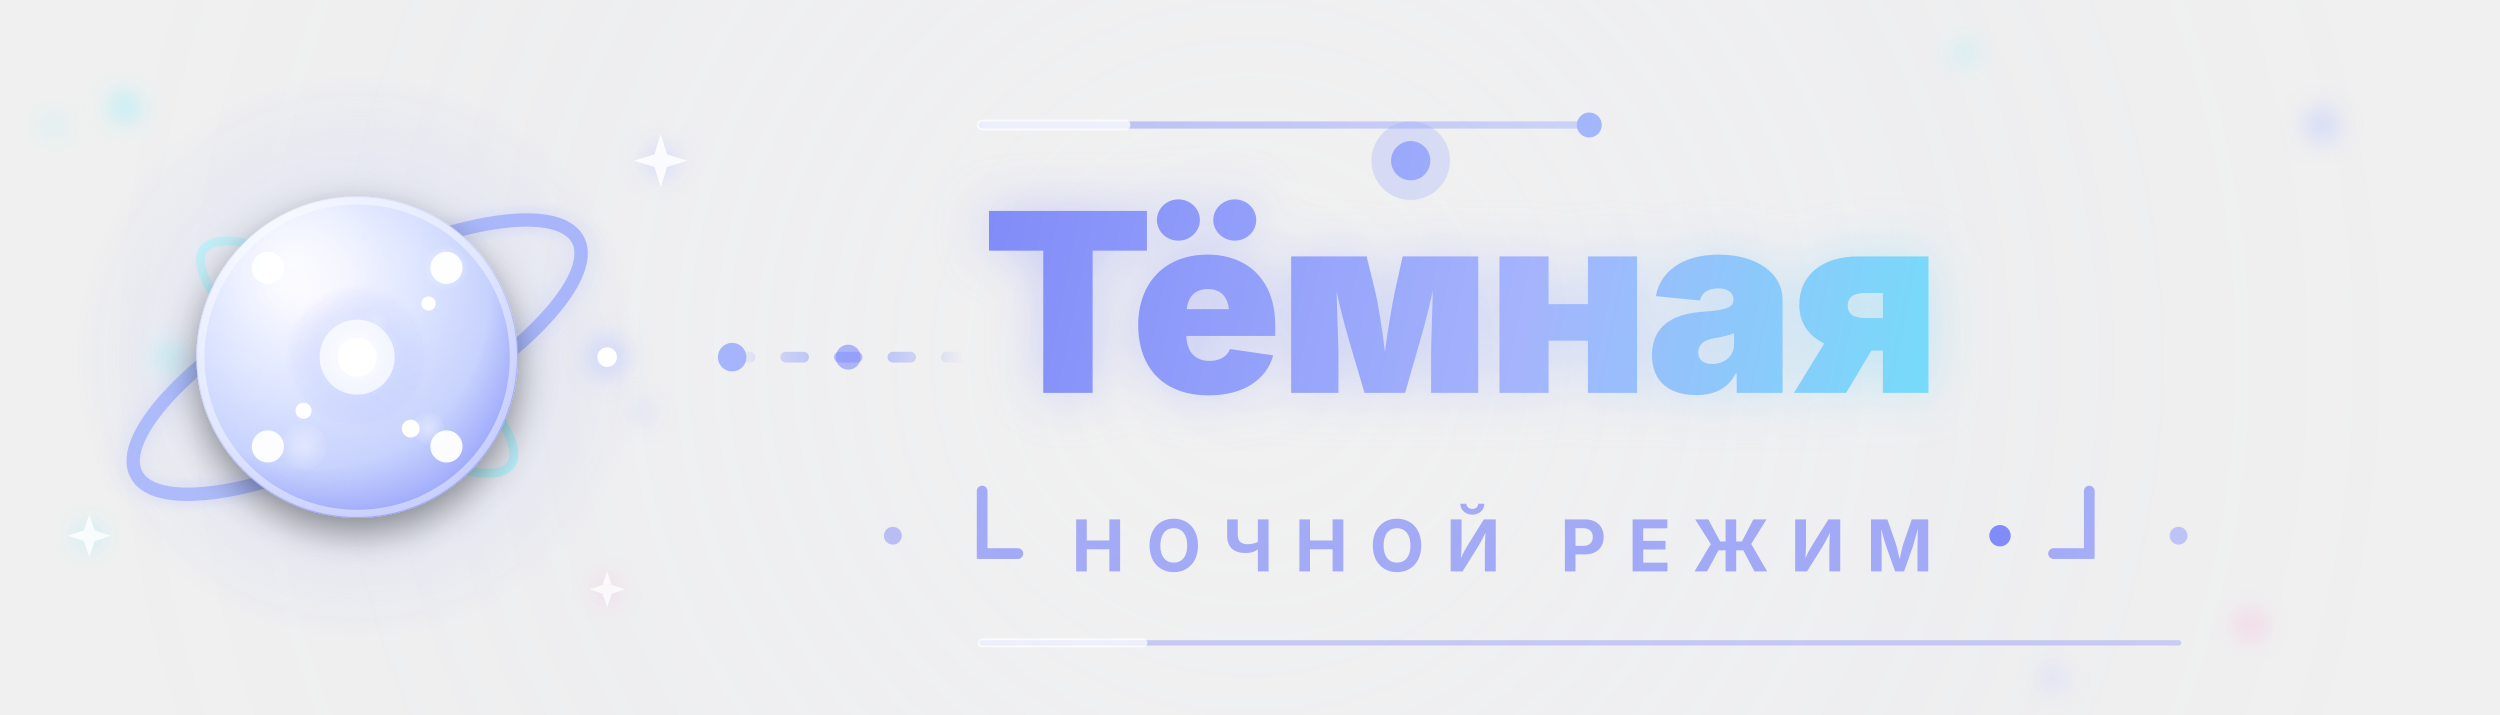
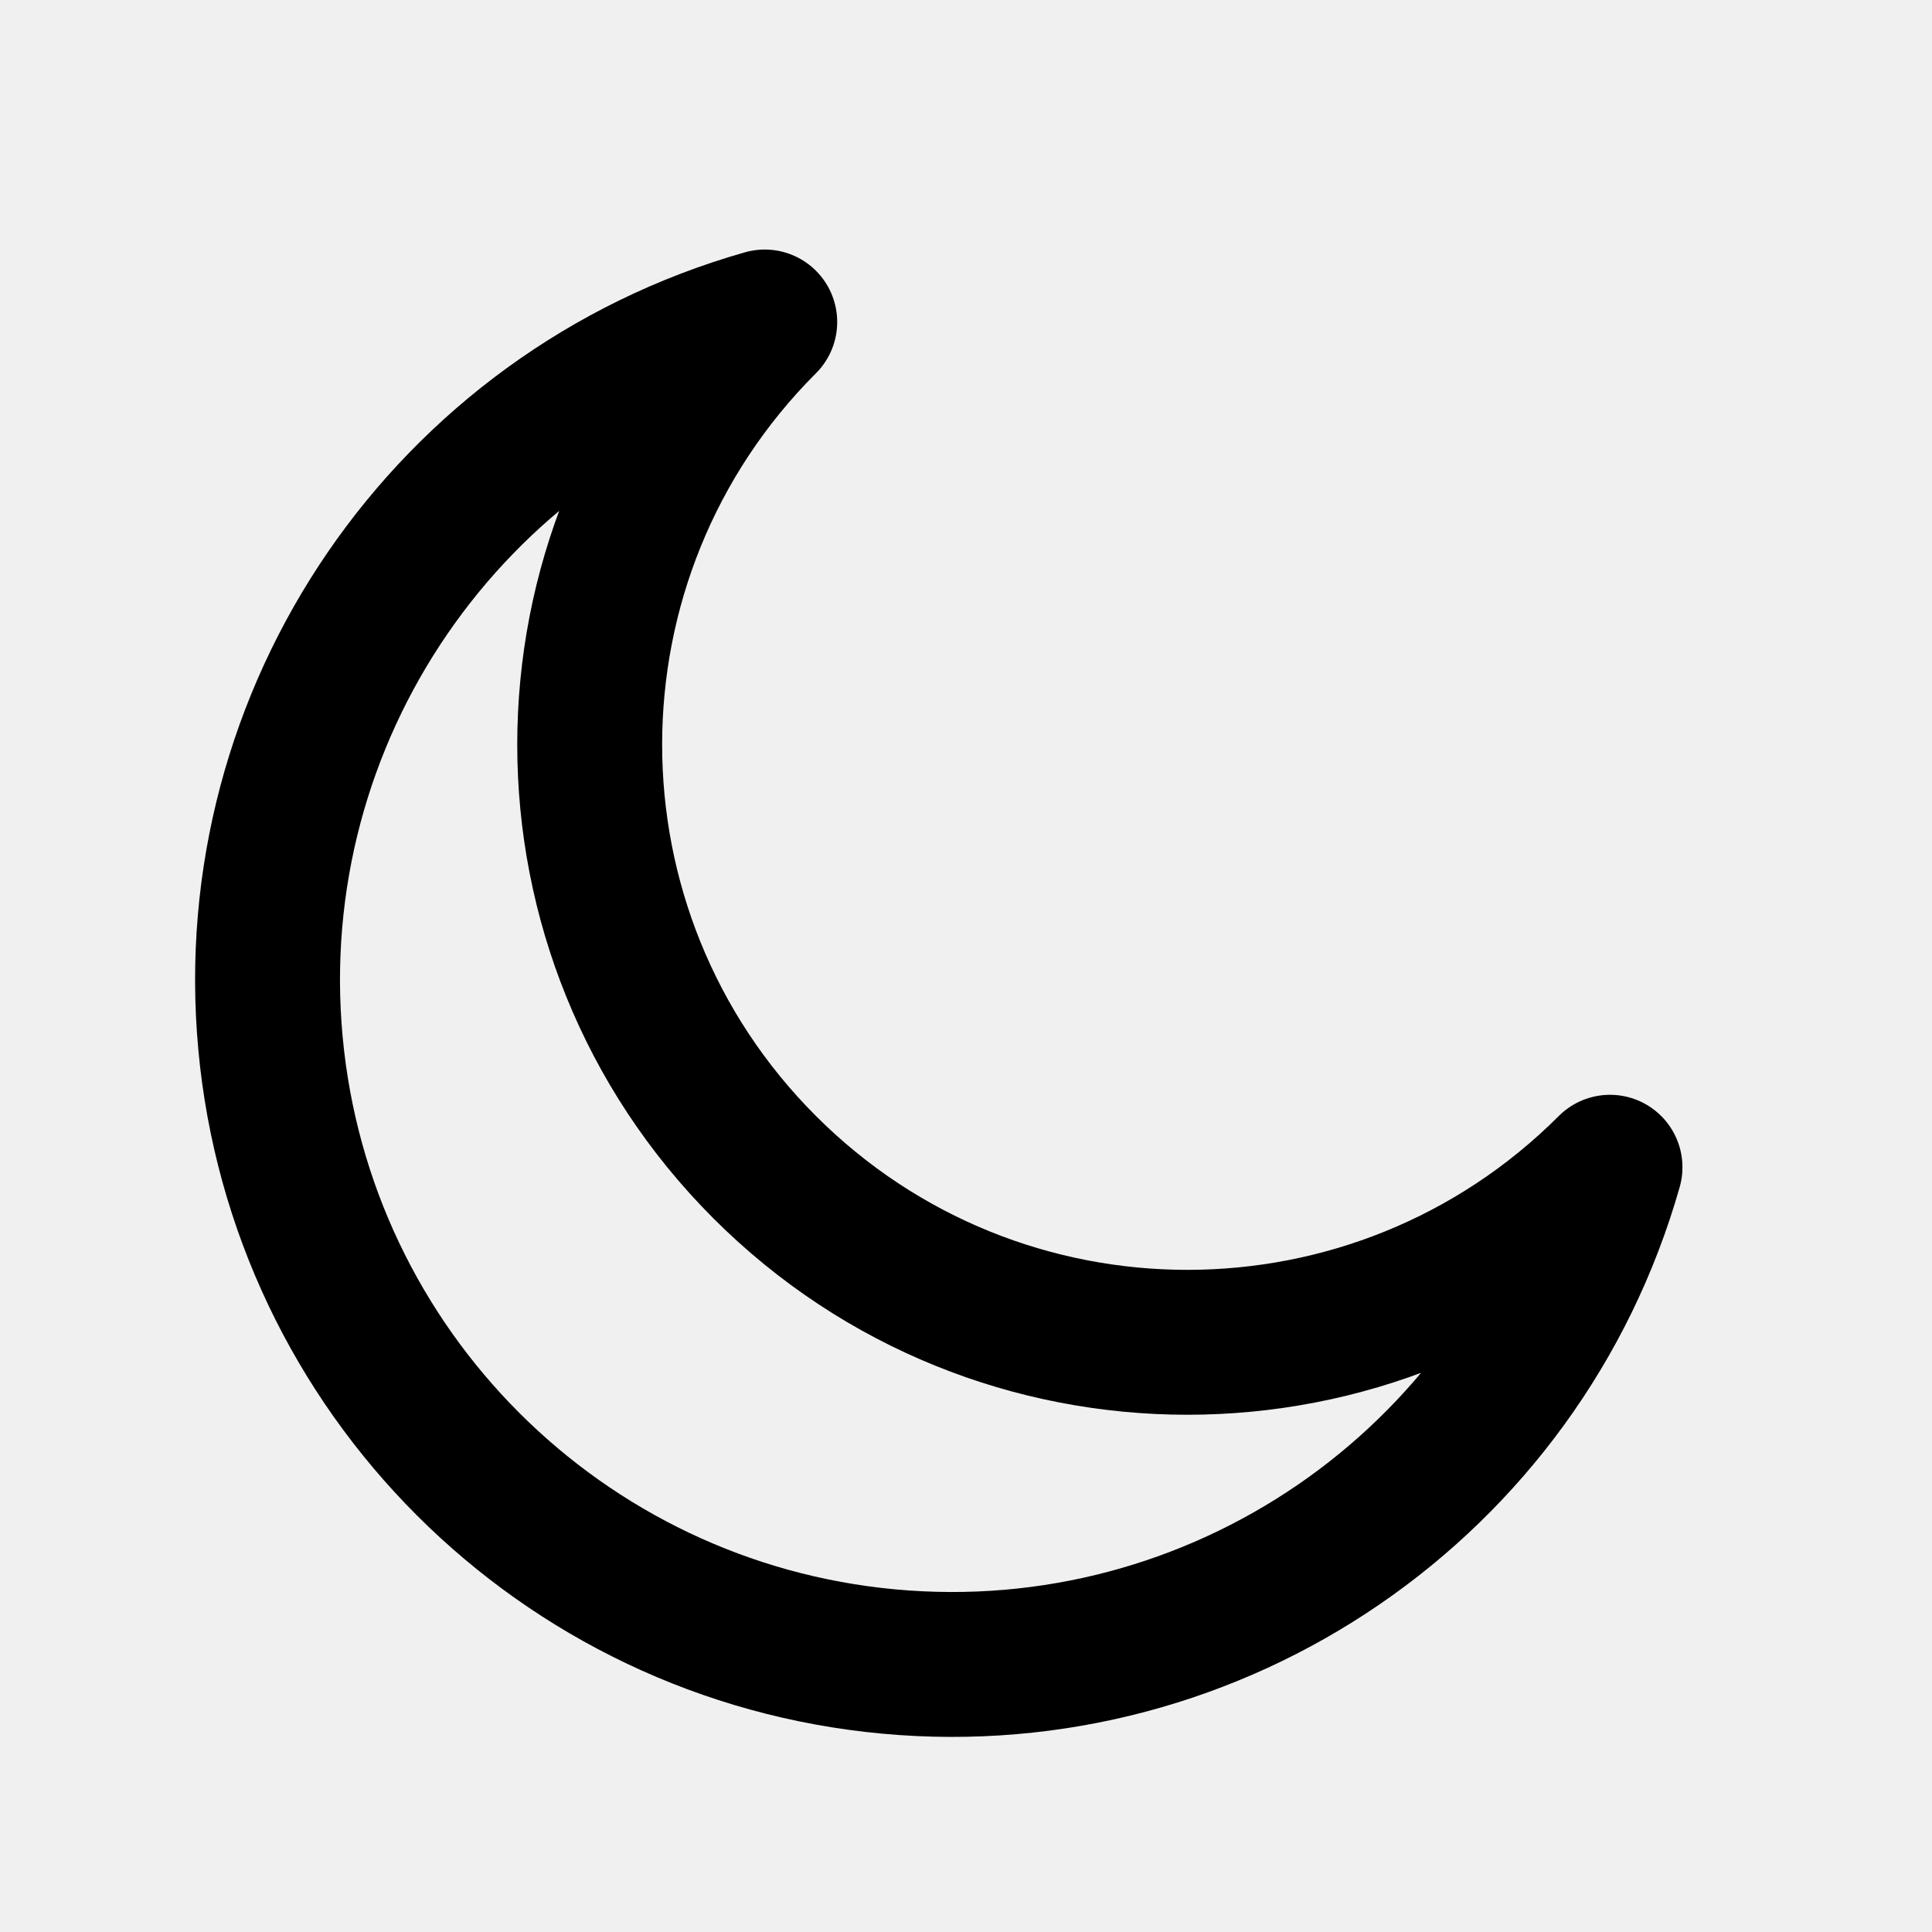
- <svg xmlns="http://www.w3.org/2000/svg" viewBox="0 0 280 80" fill="none" role="img" aria-label="Тёмная тема" class="ml-icon-svg ml-icon-svg--moon" preserveAspectRatio="xMidYMid meet" font-family="Inter, -apple-system, BlinkMacSystemFont, 'Segoe UI', sans-serif">
-   <defs>
-     <radialGradient id="moon-core" cx="0.38" cy="0.32" r="0.75">
-       <stop offset="0" stop-color="#F5F3FF">
-         <animate attributeName="stop-color" values="#F5F3FF;#EEF2FF;#E0E7FF;#F5F3FF" dur="12s" repeatCount="indefinite" />
-       </stop>
-       <stop offset="0.35" stop-color="#E0E7FF">
-         <animate attributeName="stop-color" values="#E0E7FF;#C7D2FE;#A5B4FC;#E0E7FF" dur="12s" repeatCount="indefinite" />
-       </stop>
-       <stop offset="0.7" stop-color="#C7D2FE">
-         <animate attributeName="stop-color" values="#C7D2FE;#A5B4FC;#818CF8;#C7D2FE" dur="12s" repeatCount="indefinite" />
-       </stop>
-       <stop offset="1" stop-color="#818CF8">
-         <animate attributeName="stop-color" values="#818CF8;#6366F1;#A5B4FC;#818CF8" dur="12s" repeatCount="indefinite" />
-       </stop>
-     </radialGradient>
-     <radialGradient id="moon-glow" cx="0.5" cy="0.5" r="0.5">
-       <stop offset="0" stop-color="#FFFFFF" stop-opacity="1" />
-       <stop offset="0.24" stop-color="#EEF2FF" stop-opacity="0.7" />
-       <stop offset="0.5" stop-color="#C7D2FE" stop-opacity="0.4" />
-       <stop offset="0.78" stop-color="#A5B4FC" stop-opacity="0.14" />
-       <stop offset="1" stop-color="#818CF8" stop-opacity="0" />
-     </radialGradient>
-     <radialGradient id="moon-hl" cx="0.3" cy="0.2" r="0.7">
-       <stop offset="0" stop-color="#FFFFFF" stop-opacity="0.8" />
-       <stop offset="0.4" stop-color="#FFFFFF" stop-opacity="0.18" />
-       <stop offset="0.75" stop-color="#FFFFFF" stop-opacity="0.04" />
-       <stop offset="1" stop-color="#FFFFFF" stop-opacity="0" />
-     </radialGradient>
-     <radialGradient id="moon-hl-2" cx="0.7" cy="0.82" r="0.6">
-       <stop offset="0" stop-color="#C7D2FE" stop-opacity="0.35" />
-       <stop offset="1" stop-color="#C7D2FE" stop-opacity="0" />
-     </radialGradient>
-     <radialGradient id="moon-crater" cx="0.5" cy="0.5" r="0.5">
-       <stop offset="0" stop-color="#FFFFFF" stop-opacity="0.4" />
-       <stop offset="1" stop-color="#FFFFFF" stop-opacity="0.05" />
-     </radialGradient>
-     <linearGradient id="moon-orbit" x1="0" y1="0" x2="280" y2="80" gradientUnits="userSpaceOnUse">
-       <stop offset="0" stop-color="#A5B4FC" />
-       <stop offset="0.5" stop-color="#818CF8" />
-       <stop offset="1" stop-color="#6366F1" />
-     </linearGradient>
-     <linearGradient id="moon-orbit-2" x1="0" y1="80" x2="280" y2="0" gradientUnits="userSpaceOnUse">
-       <stop offset="0" stop-color="#A5F3FC" />
-       <stop offset="0.5" stop-color="#67E8F9" />
-       <stop offset="1" stop-color="#22D3EE" />
-     </linearGradient>
-     <linearGradient id="moon-text" x1="110" y1="28" x2="230" y2="52" gradientUnits="userSpaceOnUse">
-       <stop offset="0" stop-color="#818CF8">
-         <animate attributeName="stop-color" values="#818CF8;#A5B4FC;#C7D2FE;#818CF8" dur="10s" repeatCount="indefinite" />
-       </stop>
-       <stop offset="0.5" stop-color="#A5B4FC">
-         <animate attributeName="stop-color" values="#A5B4FC;#C7D2FE;#A5F3FC;#A5B4FC" dur="10s" repeatCount="indefinite" />
-       </stop>
-       <stop offset="1" stop-color="#67E8F9">
-         <animate attributeName="stop-color" values="#67E8F9;#818CF8;#A5B4FC;#67E8F9" dur="10s" repeatCount="indefinite" />
-       </stop>
-     </linearGradient>
-     <linearGradient id="moon-line" x1="82" y1="40" x2="108" y2="40" gradientUnits="userSpaceOnUse">
-       <stop offset="0" stop-color="#818CF8" stop-opacity="0" />
-       <stop offset="0.5" stop-color="#A5B4FC" stop-opacity="0.85" />
-       <stop offset="1" stop-color="#818CF8" stop-opacity="0" />
-     </linearGradient>
-     <radialGradient id="moon-spark" cx="0.5" cy="0.5" r="0.5">
-       <stop offset="0" stop-color="#FFFFFF" />
-       <stop offset="0.4" stop-color="#C7D2FE" />
-       <stop offset="1" stop-color="#818CF8" stop-opacity="0" />
-     </radialGradient>
-     <radialGradient id="moon-spark-cyan" cx="0.5" cy="0.5" r="0.5">
-       <stop offset="0" stop-color="#FFFFFF" />
-       <stop offset="0.4" stop-color="#A5F3FC" />
-       <stop offset="1" stop-color="#22D3EE" stop-opacity="0" />
-     </radialGradient>
-     <radialGradient id="moon-spark-pink" cx="0.5" cy="0.5" r="0.5">
-       <stop offset="0" stop-color="#FFFFFF" />
-       <stop offset="0.4" stop-color="#FBCFE8" />
-       <stop offset="1" stop-color="#EC4899" stop-opacity="0" />
-     </radialGradient>
-     <filter id="moon-spark-glow" x="-300%" y="-300%" width="700%" height="700%">
-       <feGaussianBlur stdDeviation="1.4" />
-     </filter>
-     <filter id="moon-core-shadow" x="-50%" y="-50%" width="200%" height="200%">
-       <feGaussianBlur in="SourceAlpha" stdDeviation="2" />
-       <feOffset dx="0" dy="1.6" />
-       <feComponentTransfer>
-         <feFuncA type="linear" slope="0.42" />
-       </feComponentTransfer>
-       <feMerge>
-         <feMergeNode />
-         <feMergeNode in="SourceGraphic" />
-       </feMerge>
-     </filter>
-     <filter id="moon-text-glow" x="-20%" y="-30%" width="140%" height="160%">
-       <feGaussianBlur in="SourceGraphic" stdDeviation="3" />
-     </filter>
-     <filter id="moon-orbit-glow" x="-50%" y="-50%" width="200%" height="200%">
-       <feGaussianBlur stdDeviation="0.9" />
-     </filter>
-     <clipPath id="moon-core-clip">
-       <circle cx="40" cy="40" r="18" />
-     </clipPath>
-   </defs>
-   <circle class="moon-scene-halo" cx="140" cy="40" r="130" fill="url(#moon-glow)" opacity="0.1">
-     <animate attributeName="r" values="130;135;130" dur="9s" repeatCount="indefinite" />
-     <animate attributeName="opacity" values="0.1;0.05;0.1" dur="9s" repeatCount="indefinite" />
-   </circle>
-   <g transform="translate(0 0)">
-     <circle class="moon-core-halo" cx="40" cy="40" r="32" fill="url(#moon-glow)" opacity="0.55">
-       <animate attributeName="r" values="32;35;32" dur="5.4s" repeatCount="indefinite" />
-       <animate attributeName="opacity" values="0.55;0.35;0.55" dur="5.4s" repeatCount="indefinite" />
-     </circle>
-     <g class="moon-orbit moon-orbit--main" transform="translate(40 40)">
-       <g>
-         <animateTransform attributeName="transform" type="rotate" from="0 0 0" to="360 0 0" dur="26s" repeatCount="indefinite" />
-         <ellipse cx="0" cy="0" rx="28" ry="9" fill="none" stroke="url(#moon-orbit)" stroke-width="1.5" opacity="0.85" transform="rotate(-28)" />
-         <ellipse cx="0" cy="0" rx="28" ry="9" fill="none" stroke="#A5B4FC" stroke-width="3" opacity="0.16" filter="url(#moon-orbit-glow)" transform="rotate(-28)" />
-         <g>
-           <animateTransform attributeName="transform" type="rotate" from="0 0 0" to="360 0 0" dur="26s" repeatCount="indefinite" />
-           <circle class="moon-orbit-dot" cx="28" cy="0" r="2.4" fill="url(#moon-spark)" filter="url(#moon-spark-glow)">
-             <animate attributeName="r" values="2.4;3;2.4" dur="2.4s" repeatCount="indefinite" />
-           </circle>
-           <circle cx="28" cy="0" r="1.1" fill="#FFFFFF" />
-         </g>
-       </g>
-     </g>
-     <g class="moon-orbit moon-orbit--cyan" transform="translate(40 40)">
-       <g>
-         <animateTransform attributeName="transform" type="rotate" from="360 0 0" to="0 0 0" dur="34s" repeatCount="indefinite" />
-         <ellipse cx="0" cy="0" rx="21" ry="6" fill="none" stroke="url(#moon-orbit-2)" stroke-width="1" opacity="0.55" transform="rotate(35)" />
-         <g>
-           <animateTransform attributeName="transform" type="rotate" from="360 0 0" to="0 0 0" dur="34s" repeatCount="indefinite" />
-           <circle class="moon-orbit-dot-2" cx="-21" cy="0" r="1.6" fill="url(#moon-spark-cyan)" filter="url(#moon-spark-glow)" />
-         </g>
-       </g>
-     </g>
-     <g class="moon-core" filter="url(#moon-core-shadow)">
-       <circle cx="40" cy="40" r="18" fill="url(#moon-core)" />
-       <circle cx="40" cy="40" r="18" fill="url(#moon-hl)" />
-       <circle cx="40" cy="40" r="18" fill="url(#moon-hl-2)" />
-       <circle cx="40" cy="40" r="17.5" fill="none" stroke="#FFFFFF" stroke-opacity="0.45" stroke-width="0.8" />
-       <g clip-path="url(#moon-core-clip)">
-         <circle class="moon-crater moon-crater--1" cx="32" cy="32" r="3.2" fill="url(#moon-crater)">
-           <animate attributeName="opacity" values="1;0.7;1" dur="8s" repeatCount="indefinite" />
-         </circle>
-         <circle class="moon-crater moon-crater--2" cx="50" cy="30" r="2.4" fill="url(#moon-crater)">
-           <animate attributeName="opacity" values="1;0.75;1" dur="9s" begin="1.5s" repeatCount="indefinite" />
-         </circle>
-         <circle class="moon-crater moon-crater--3" cx="34" cy="50" r="2.6" fill="url(#moon-crater)">
-           <animate attributeName="opacity" values="1;0.7;1" dur="7.5s" begin="3s" repeatCount="indefinite" />
-         </circle>
-         <circle class="moon-crater moon-crater--4" cx="48" cy="48" r="1.8" fill="url(#moon-crater)">
-           <animate attributeName="opacity" values="1;0.8;1" dur="8.5s" begin="2s" repeatCount="indefinite" />
-         </circle>
-         <circle class="moon-crater moon-crater--5" cx="42" cy="36" r="1.4" fill="url(#moon-crater)">
-           <animate attributeName="opacity" values="1;0.7;1" dur="7s" begin="4s" repeatCount="indefinite" />
-         </circle>
-       </g>
-       <circle class="moon-dot moon-dot--1" cx="30" cy="30" r="1.8" fill="#FFFFFF" opacity="0.95">
-         <animate attributeName="r" values="1.8;2.4;1.8" dur="3.2s" repeatCount="indefinite" />
-         <animate attributeName="opacity" values="0.95;0.6;0.95" dur="3.2s" repeatCount="indefinite" />
-       </circle>
-       <circle class="moon-dot moon-dot--2" cx="50" cy="30" r="1.8" fill="#FFFFFF" opacity="0.95">
-         <animate attributeName="r" values="1.8;2.4;1.8" dur="3.2s" begin="0.8s" repeatCount="indefinite" />
-         <animate attributeName="opacity" values="0.95;0.6;0.95" dur="3.2s" begin="0.8s" repeatCount="indefinite" />
-       </circle>
-       <circle class="moon-dot moon-dot--3" cx="30" cy="50" r="1.8" fill="#FFFFFF" opacity="0.95">
-         <animate attributeName="r" values="1.8;2.4;1.8" dur="3.2s" begin="1.6s" repeatCount="indefinite" />
-         <animate attributeName="opacity" values="0.95;0.6;0.95" dur="3.2s" begin="1.6s" repeatCount="indefinite" />
-       </circle>
-       <circle class="moon-dot moon-dot--4" cx="50" cy="50" r="1.8" fill="#FFFFFF" opacity="0.95">
-         <animate attributeName="r" values="1.8;2.4;1.8" dur="3.2s" begin="2.4s" repeatCount="indefinite" />
-         <animate attributeName="opacity" values="0.95;0.6;0.95" dur="3.2s" begin="2.4s" repeatCount="indefinite" />
-       </circle>
-       <circle class="moon-center-halo" cx="40" cy="40" r="8" fill="url(#moon-glow)" opacity="0.9">
-         <animate attributeName="r" values="8;9.5;8" dur="3.6s" repeatCount="indefinite" />
-       </circle>
-       <circle class="moon-center-mid" cx="40" cy="40" r="4.2" fill="#FFFFFF" opacity="0.72">
-         <animate attributeName="r" values="4.2;5.2;4.2" dur="3.6s" repeatCount="indefinite" />
-         <animate attributeName="opacity" values="0.72;0.42;0.72" dur="3.6s" repeatCount="indefinite" />
-       </circle>
-       <circle class="moon-center-core" cx="40" cy="40" r="2.2" fill="#FFFFFF">
-         <animate attributeName="r" values="2.2;2.8;2.2" dur="3.6s" repeatCount="indefinite" />
-       </circle>
-       <circle cx="34" cy="46" r="0.9" fill="#FFFFFF">
-         <animate attributeName="opacity" values="0;1;0" dur="2.6s" repeatCount="indefinite" />
-       </circle>
-       <circle cx="48" cy="34" r="0.8" fill="#FFFFFF">
-         <animate attributeName="opacity" values="0;1;0" dur="3.2s" begin="1s" repeatCount="indefinite" />
-       </circle>
-       <circle cx="46" cy="48" r="1" fill="#FFFFFF">
-         <animate attributeName="opacity" values="0;1;0" dur="2.8s" begin="0.5s" repeatCount="indefinite" />
-       </circle>
-     </g>
-     <g class="moon-stars">
-       <g transform="translate(74 18)" class="moon-star moon-star--1">
-         <circle r="1.8" fill="url(#moon-spark)" filter="url(#moon-spark-glow)">
-           <animate attributeName="opacity" values="1;0.3;1" dur="3.4s" repeatCount="indefinite" />
-         </circle>
-         <path d="M0 -3 L0.7 -0.7 L3 0 L0.7 0.7 L0 3 L-0.7 0.7 L-3 0 L-0.7 -0.7 Z" fill="#FFFFFF" opacity="0.85" />
-       </g>
-       <g transform="translate(10 60)" class="moon-star moon-star--2">
-         <circle r="1.4" fill="url(#moon-spark-cyan)" filter="url(#moon-spark-glow)">
-           <animate attributeName="opacity" values="1;0.3;1" dur="4s" begin="0.8s" repeatCount="indefinite" />
-         </circle>
-         <path d="M0 -2.4 L0.6 -0.6 L2.4 0 L0.6 0.6 L0 2.4 L-0.6 0.6 L-2.4 0 L-0.6 -0.6 Z" fill="#FFFFFF" opacity="0.8" />
-       </g>
-       <g transform="translate(68 66)" class="moon-star moon-star--3">
-         <circle r="1.2" fill="url(#moon-spark-pink)" filter="url(#moon-spark-glow)">
-           <animate attributeName="opacity" values="1;0.3;1" dur="3.8s" begin="1.6s" repeatCount="indefinite" />
-         </circle>
-         <path d="M0 -2 L0.5 -0.5 L2 0 L0.5 0.5 L0 2 L-0.5 0.5 L-2 0 L-0.5 -0.5 Z" fill="#FFFFFF" opacity="0.75" />
-       </g>
-       <circle class="moon-star moon-star--4" cx="6" cy="14" r="1" fill="url(#moon-spark-cyan)" filter="url(#moon-spark-glow)">
-         <animate attributeName="opacity" values="0.9;0.3;0.9" dur="5s" begin="0.4s" repeatCount="indefinite" />
-       </circle>
-       <circle class="moon-star moon-star--5" cx="72" cy="46" r="1.1" fill="url(#moon-spark)" filter="url(#moon-spark-glow)">
-         <animate attributeName="opacity" values="0.85;0.25;0.85" dur="4.4s" begin="1.2s" repeatCount="indefinite" />
-       </circle>
-     </g>
-   </g>
-   <g class="moon-connector">
-     <path d="M82 40 L108 40" stroke="url(#moon-line)" stroke-width="1.2" stroke-linecap="round" stroke-dasharray="2 4">
-       <animate attributeName="stroke-dashoffset" values="0;-12;0" dur="5s" repeatCount="indefinite" />
-     </path>
-     <circle cx="82" cy="40" r="1.6" fill="#A5B4FC">
-       <animate attributeName="cx" values="82;108;82" dur="5s" repeatCount="indefinite" />
-       <animate attributeName="opacity" values="0;1;1;0" dur="5s" repeatCount="indefinite" />
-     </circle>
-     <circle cx="95" cy="40" r="1.4" fill="#818CF8" opacity="0.6">
-       <animate attributeName="r" values="1.4;2;1.4" dur="2.6s" repeatCount="indefinite" />
-       <animate attributeName="opacity" values="0.6;0.3;0.6" dur="2.6s" repeatCount="indefinite" />
-     </circle>
-   </g>
-   <g class="moon-text-group">
-     <text x="110" y="44" font-size="28" font-weight="900" letter-spacing="-0.4" fill="url(#moon-text)" filter="url(#moon-text-glow)" opacity="0.4">Тёмная</text>
-     <text x="110" y="44" font-size="28" font-weight="900" letter-spacing="-0.4" fill="url(#moon-text)">Тёмная</text>
-     <g class="moon-topline">
-       <line x1="110" y1="14" x2="178" y2="14" stroke="url(#moon-text)" stroke-width="0.8" stroke-linecap="round" opacity="0.5" />
-       <line x1="110" y1="14" x2="126" y2="14" stroke="#FFFFFF" stroke-opacity="0.75" stroke-width="1.2" stroke-linecap="round">
-         <animate attributeName="x1" values="110;168;110" dur="6s" repeatCount="indefinite" />
-         <animate attributeName="x2" values="126;184;126" dur="6s" repeatCount="indefinite" />
-         <animate attributeName="stroke-opacity" values="0;0.95;0" dur="6s" repeatCount="indefinite" />
-       </line>
-       <circle cx="178" cy="14" r="1.4" fill="url(#moon-text)">
-         <animate attributeName="r" values="1.4;2;1.4" dur="3s" repeatCount="indefinite" />
-       </circle>
-     </g>
-     <circle cx="158" cy="18" r="2.2" fill="url(#moon-text)">
-       <animate attributeName="r" values="2.2;3;2.2" dur="3.2s" repeatCount="indefinite" />
-     </circle>
-     <circle cx="158" cy="18" r="4.4" fill="url(#moon-text)" opacity="0.3">
-       <animate attributeName="r" values="4.4;6;4.4" dur="3.2s" repeatCount="indefinite" />
-       <animate attributeName="opacity" values="0.3;0.08;0.3" dur="3.2s" repeatCount="indefinite" />
-     </circle>
-     <g transform="translate(110 62)">
-       <path d="M0 -7V0H4" stroke="url(#moon-text)" stroke-width="1.2" stroke-linecap="round" fill="none" opacity="0.7" />
-       <text x="10" y="2" font-size="8" font-weight="700" letter-spacing="2.4" fill="url(#moon-text)" opacity="0.7">НОЧНОЙ РЕЖИМ</text>
-       <circle cx="114" cy="-2" r="1.2" fill="url(#moon-text)">
-         <animate attributeName="r" values="1.2;1.8;1.2" dur="2.4s" repeatCount="indefinite" />
-         <animate attributeName="opacity" values="1;0.5;1" dur="2.4s" repeatCount="indefinite" />
-       </circle>
-       <path d="M124 -7V0H120" stroke="url(#moon-text)" stroke-width="1.2" stroke-linecap="round" fill="none" opacity="0.7" />
-       <circle cx="-10" cy="-2" r="1" fill="url(#moon-text)" opacity="0.5">
-         <animate attributeName="opacity" values="0.5;1;0.5" dur="3s" repeatCount="indefinite" />
-       </circle>
-       <circle cx="134" cy="-2" r="1" fill="url(#moon-text)" opacity="0.5">
-         <animate attributeName="opacity" values="0.5;1;0.5" dur="3.4s" begin="0.6s" repeatCount="indefinite" />
-       </circle>
-     </g>
-     <g transform="translate(110 72)">
-       <line x1="0" y1="0" x2="134" y2="0" stroke="url(#moon-text)" stroke-width="0.6" stroke-linecap="round" opacity="0.4" />
-       <line x1="0" y1="0" x2="18" y2="0" stroke="#FFFFFF" stroke-opacity="0.7" stroke-width="1" stroke-linecap="round">
-         <animate attributeName="x1" values="0;116;0" dur="7s" repeatCount="indefinite" />
-         <animate attributeName="x2" values="18;134;18" dur="7s" repeatCount="indefinite" />
-         <animate attributeName="stroke-opacity" values="0;0.9;0" dur="7s" repeatCount="indefinite" />
-       </line>
-     </g>
-   </g>
-   <circle class="moon-spark moon-spark--1" cx="14" cy="12" r="1.8" fill="url(#moon-spark-cyan)" filter="url(#moon-spark-glow)">
-     <animate attributeName="cx" values="14;11;14" dur="6s" repeatCount="indefinite" />
-     <animate attributeName="cy" values="12;9;12" dur="6s" repeatCount="indefinite" />
-     <animate attributeName="opacity" values="1;0.5;1" dur="4s" repeatCount="indefinite" />
-   </circle>
-   <circle class="moon-spark moon-spark--2" cx="260" cy="14" r="2" fill="url(#moon-spark)" filter="url(#moon-spark-glow)">
-     <animate attributeName="cx" values="260;262;260" dur="7s" repeatCount="indefinite" />
-     <animate attributeName="cy" values="14;11;14" dur="7s" repeatCount="indefinite" />
-     <animate attributeName="opacity" values="1;0.55;1" dur="5s" repeatCount="indefinite" />
-   </circle>
-   <circle class="moon-spark moon-spark--3" cx="252" cy="70" r="1.6" fill="url(#moon-spark-pink)" filter="url(#moon-spark-glow)">
-     <animate attributeName="cx" values="252;250;252" dur="5.5s" repeatCount="indefinite" />
-     <animate attributeName="cy" values="70;72;70" dur="5.5s" repeatCount="indefinite" />
-   </circle>
-   <circle class="moon-spark moon-spark--4" cx="220" cy="6" r="1.2" fill="url(#moon-spark-cyan)" filter="url(#moon-spark-glow)">
-     <animate attributeName="opacity" values="1;0.4;1" dur="4.2s" repeatCount="indefinite" />
-   </circle>
-   <circle class="moon-spark moon-spark--5" cx="230" cy="76" r="1.3" fill="url(#moon-spark)" filter="url(#moon-spark-glow)">
-     <animate attributeName="opacity" values="0.9;0.3;0.9" dur="3.8s" begin="0.8s" repeatCount="indefinite" />
-   </circle>
+ <svg xmlns="http://www.w3.org/2000/svg" viewBox="0 0 24 24" fill="none" stroke="currentColor" stroke-width="1.8" stroke-linecap="round" stroke-linejoin="round">
+   <path d="M20 14.5 A8.5 8.5 0 1 1 9.5 4 A7 7 0 0 0 20 14.5 Z" />
</svg>
